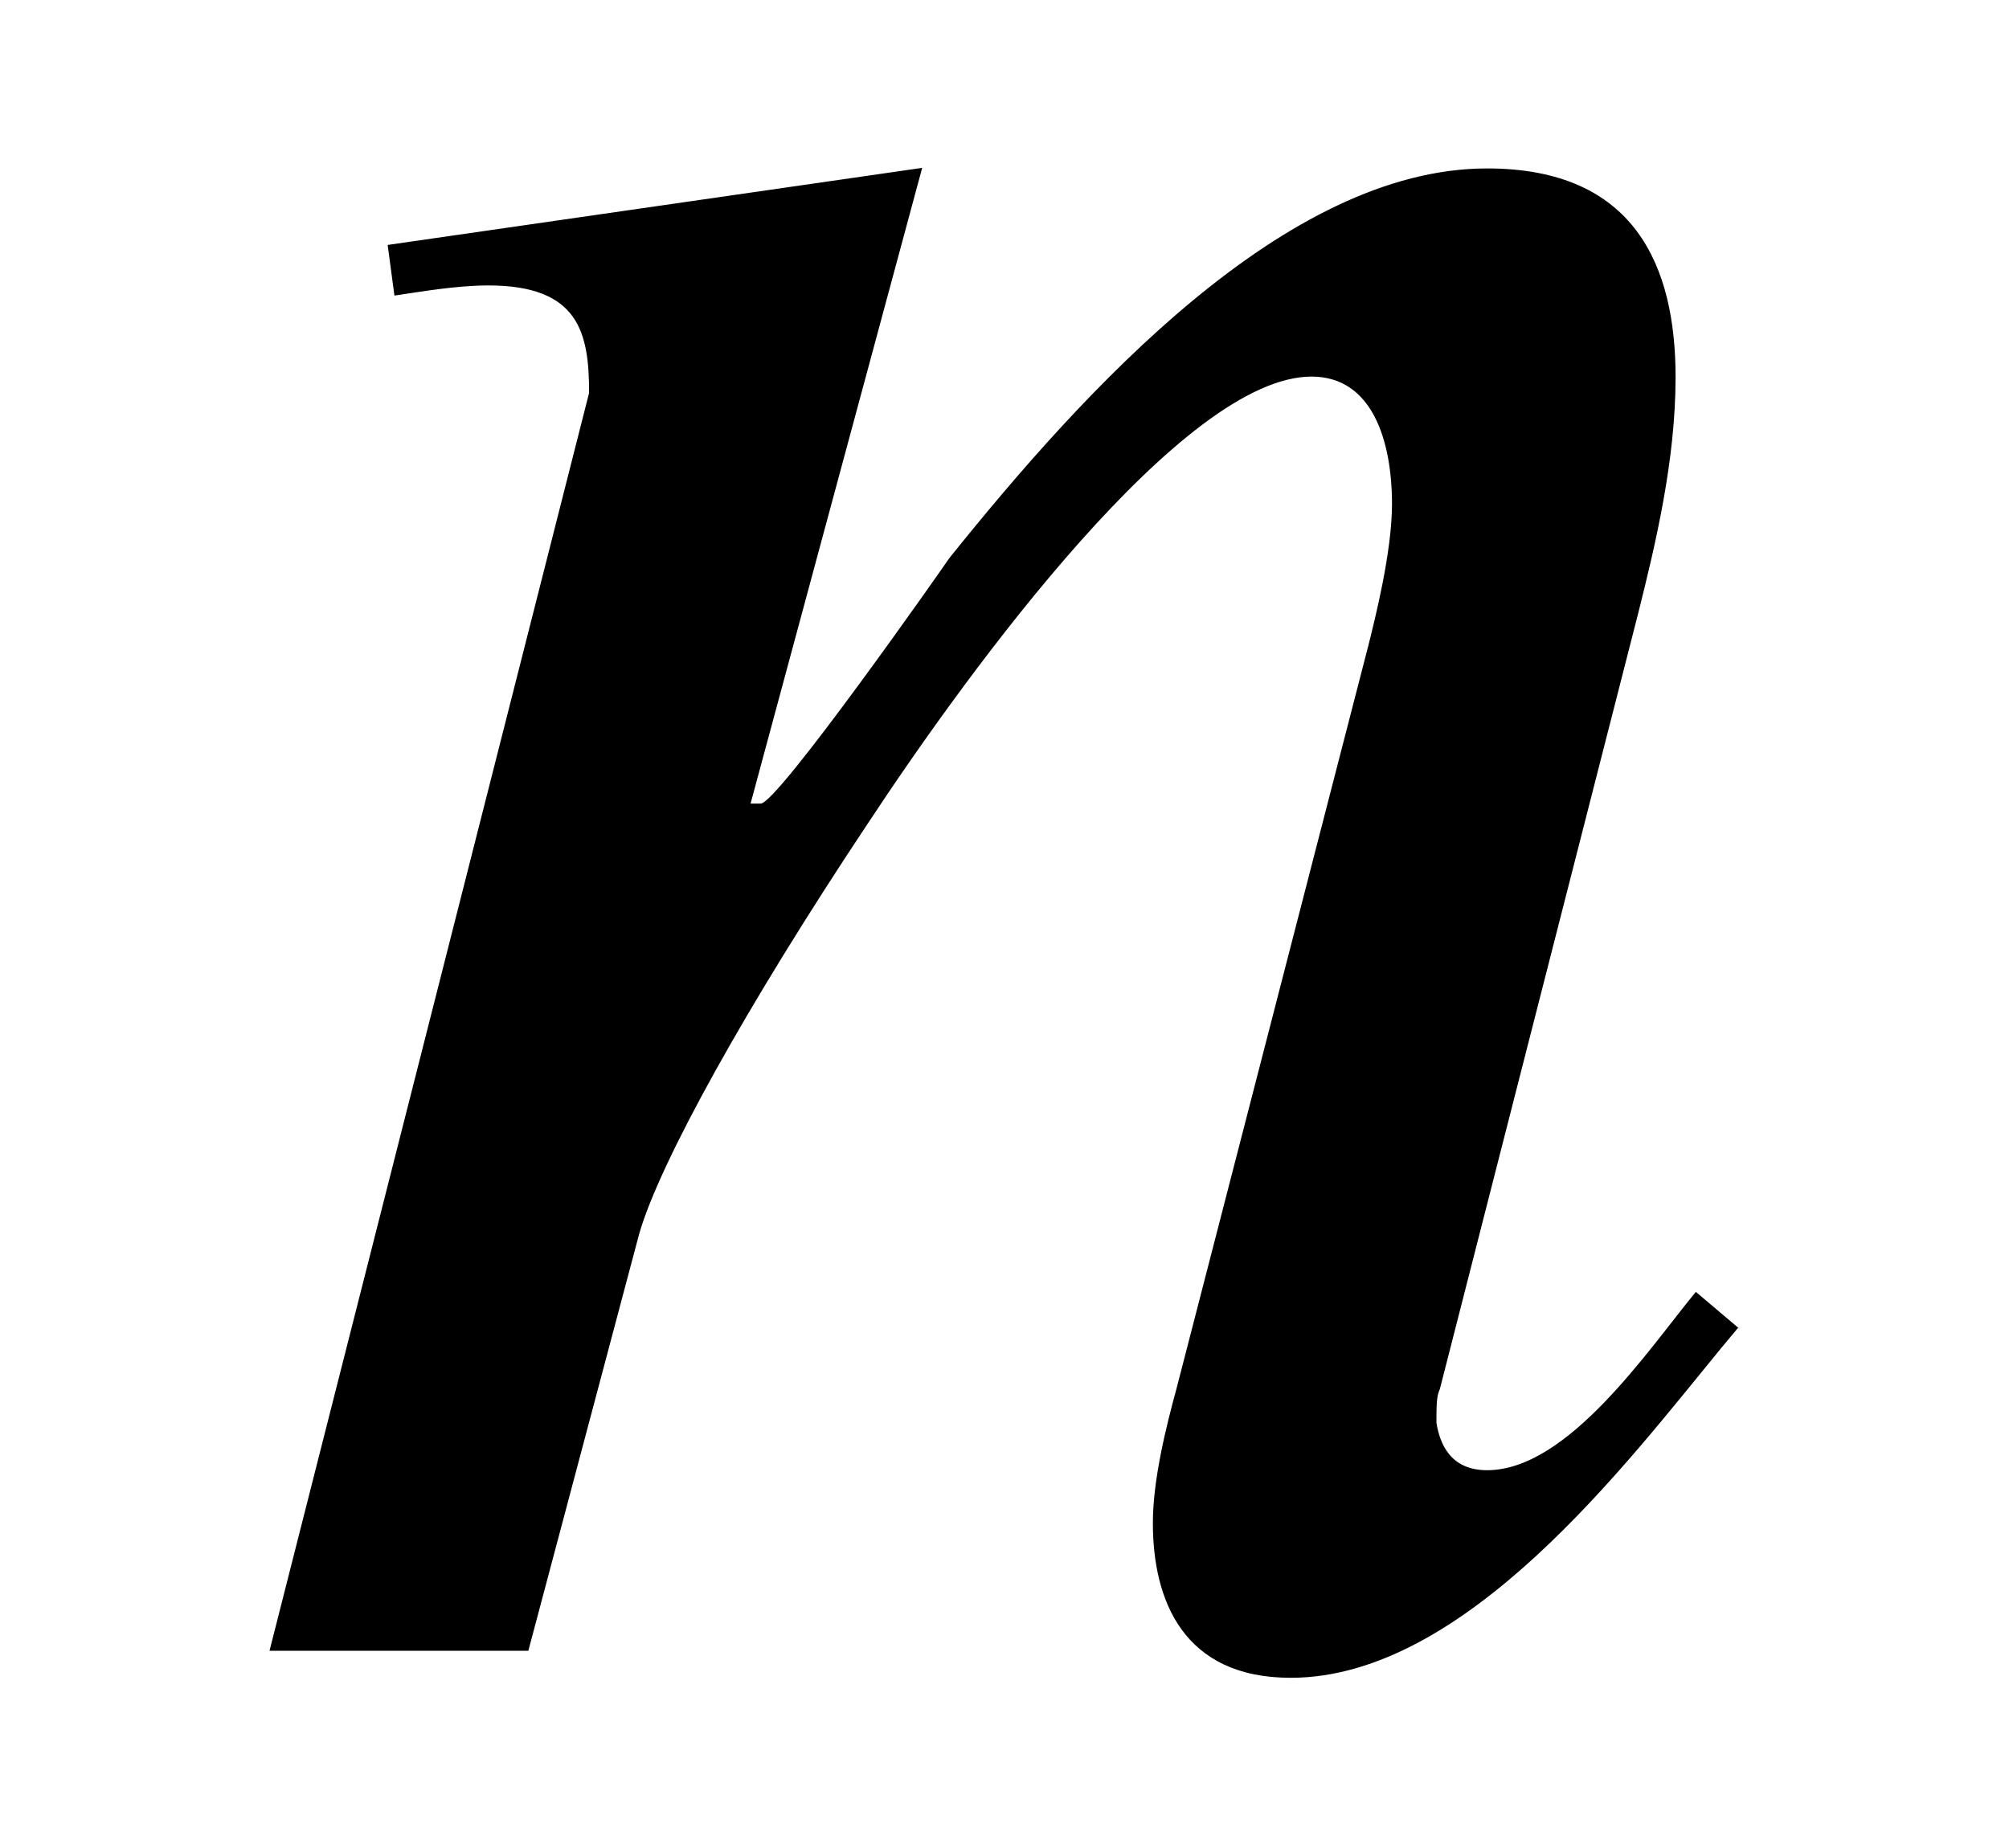
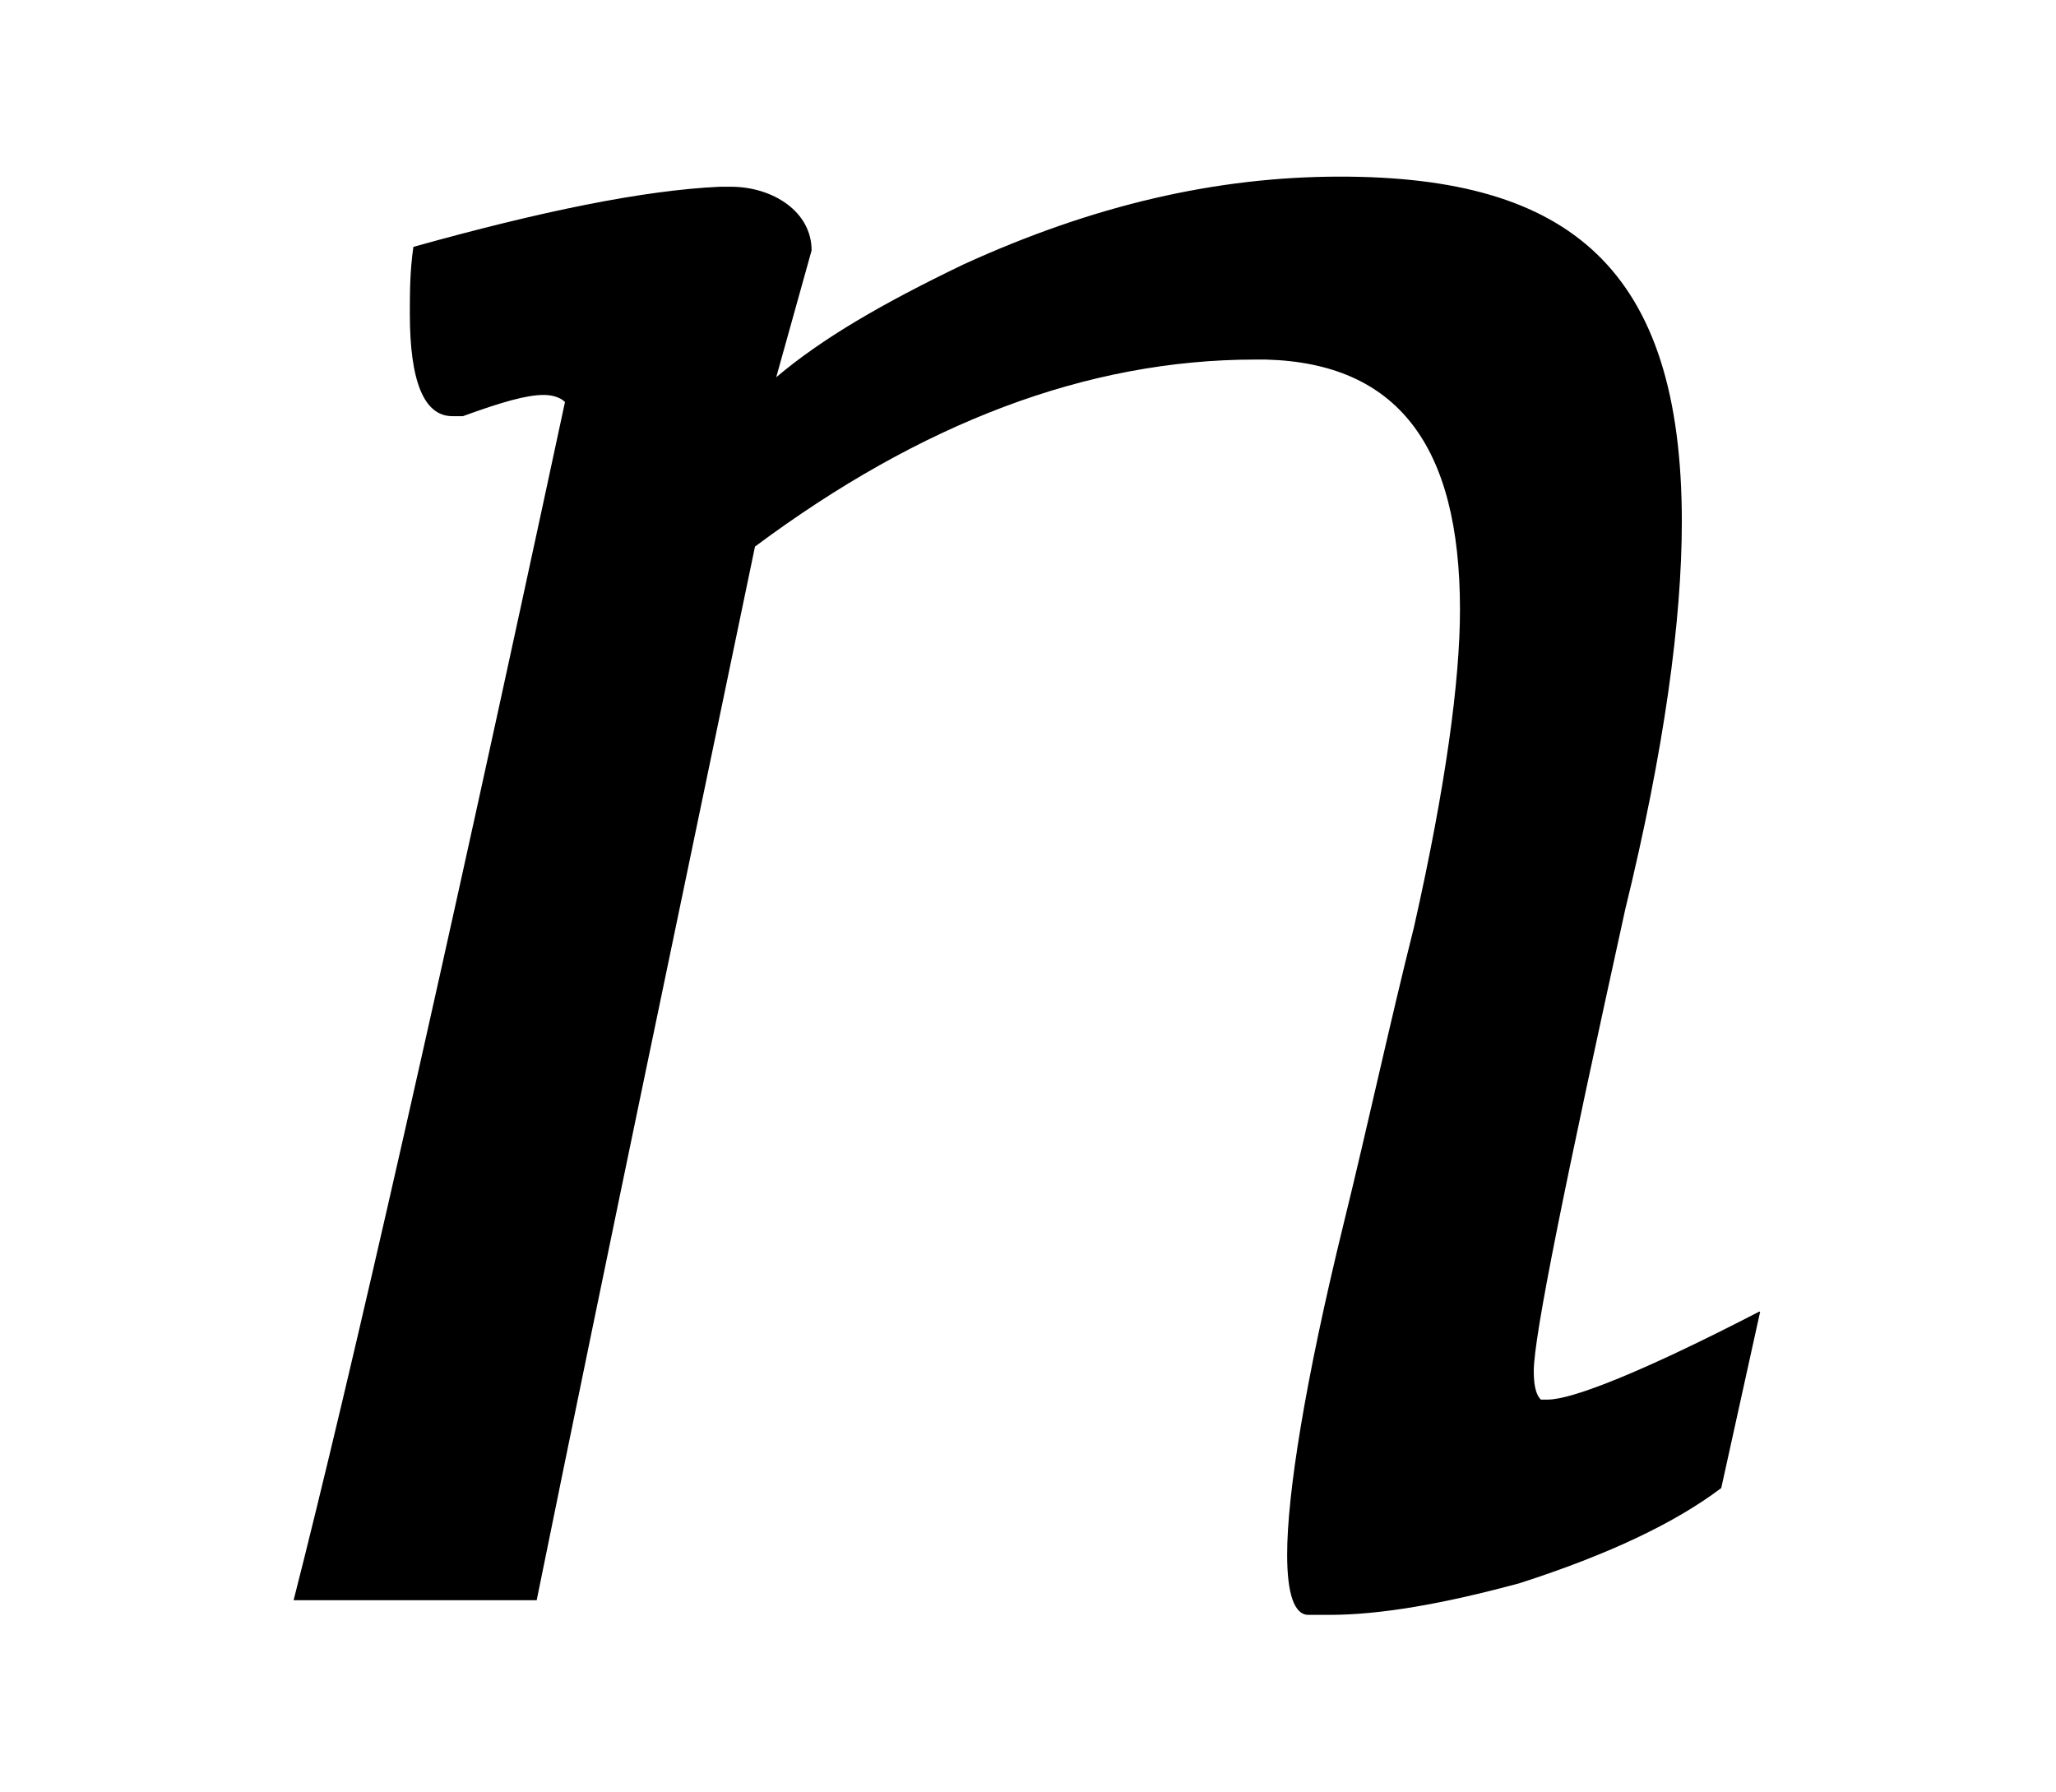
- <svg xmlns="http://www.w3.org/2000/svg" xmlns:xlink="http://www.w3.org/1999/xlink" version="1.1" width="5.951pt" height="5.473pt" viewBox="-.5 -4.894 5.951 5.473">
+ <svg xmlns="http://www.w3.org/2000/svg" xmlns:xlink="http://www.w3.org/1999/xlink" version="1.1" width="5.812pt" height="5.065pt" viewBox="-.5 -4.515 5.812 5.065">
  <defs>
-     <use id="g4-2514" xlink:href="#g2-2514" transform="scale(1.666667)" />
-     <path id="g2-2514" d="m2.792-.574l-.078-.066c-.084 .102-.227 .317-.371 .317c-.066 0-.084-.048-.09-.084c0-.03 0-.048 .006-.06l.353-1.381c.03-.12 .066-.269 .066-.418c0-.197-.072-.371-.335-.371c-.359 0-.717 .395-.956 .693c-.012 .018-.305 .436-.335 .436h-.018l.305-1.13l-.95 .137l.012 .09c.042-.006 .108-.018 .167-.018c.161 0 .179 .084 .179 .191l-.568 2.236h.46l.197-.741c.036-.126 .191-.406 .406-.729c.185-.281 .562-.795 .789-.795c.108 0 .143 .114 .143 .227c0 .084-.03 .203-.042 .251l-.341 1.321c-.018 .066-.042 .161-.042 .239c0 .137 .054 .275 .245 .275c.311 0 .598-.383 .765-.586l.03-.036z" />
+     <use id="g4-2478" xlink:href="#g2-2478" transform="scale(1.428571)" />
+     <path id="g2-2478" d="m3.131-.565c-.23 .119-.37 .174-.418 .174h-.014c-.007-.007-.014-.021-.014-.056c0-.07 .063-.377 .181-.914c.077-.314 .112-.572 .112-.767c0-.502-.223-.683-.676-.683c-.244 0-.488 .056-.746 .174c-.16 .077-.279 .146-.37 .223l.07-.251c0-.077-.077-.126-.16-.126h-.021c-.153 .007-.356 .049-.607 .119c-.007 .049-.007 .091-.007 .133c0 .133 .028 .202 .084 .202h.021c.077-.028 .126-.042 .16-.042c.021 0 .035 .007 .042 .014c-.244 1.137-.425 1.932-.537 2.371h.481c.146-.718 .293-1.416 .432-2.085c.328-.244 .656-.37 .99-.37h.021c.258 .007 .384 .167 .384 .495c0 .139-.028 .349-.091 .628c-.049 .195-.091 .391-.139 .586c-.077 .314-.112 .537-.112 .656c0 .077 .014 .119 .042 .119h.042c.098 0 .223-.021 .377-.063c.174-.056 .307-.119 .398-.188l.077-.349z" />
  </defs>
-   <g id="page117">
+   <g id="page113">
    <g fill="currentColor">
-       <use x="0" y="0" xlink:href="#g4-2514" />
+       <use x="0" y="0" xlink:href="#g4-2478" />
    </g>
  </g>
</svg>
